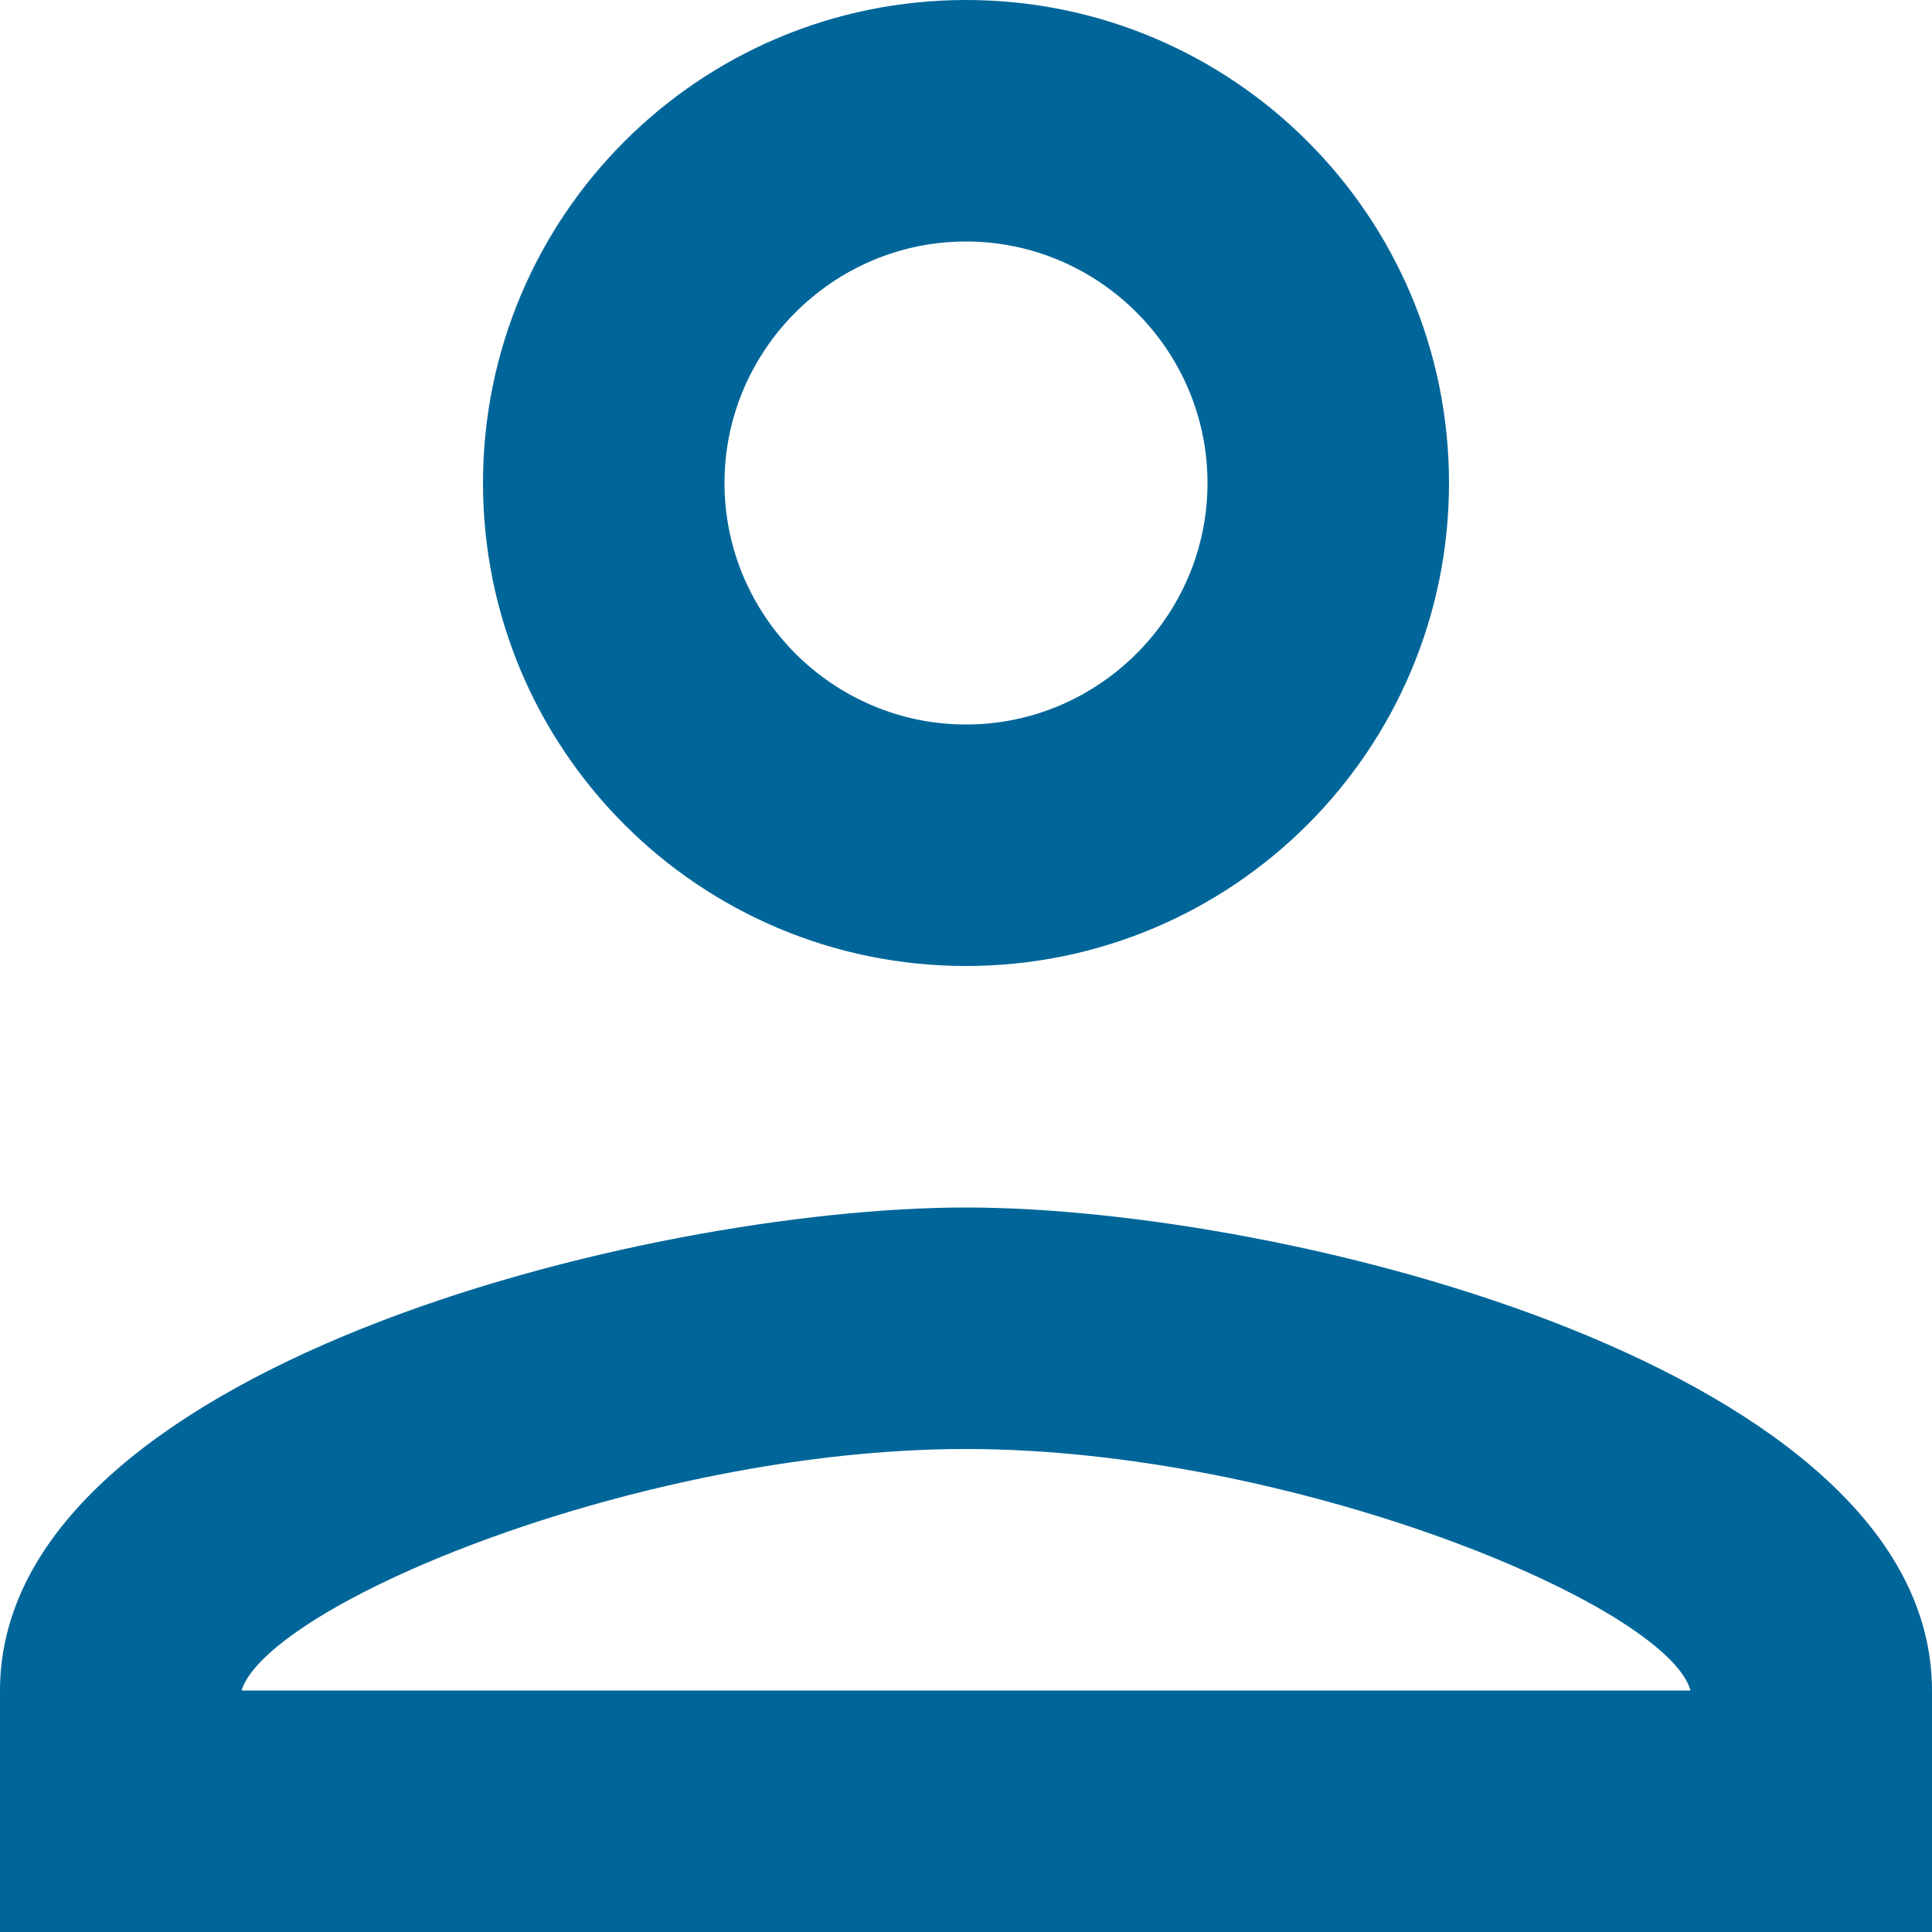
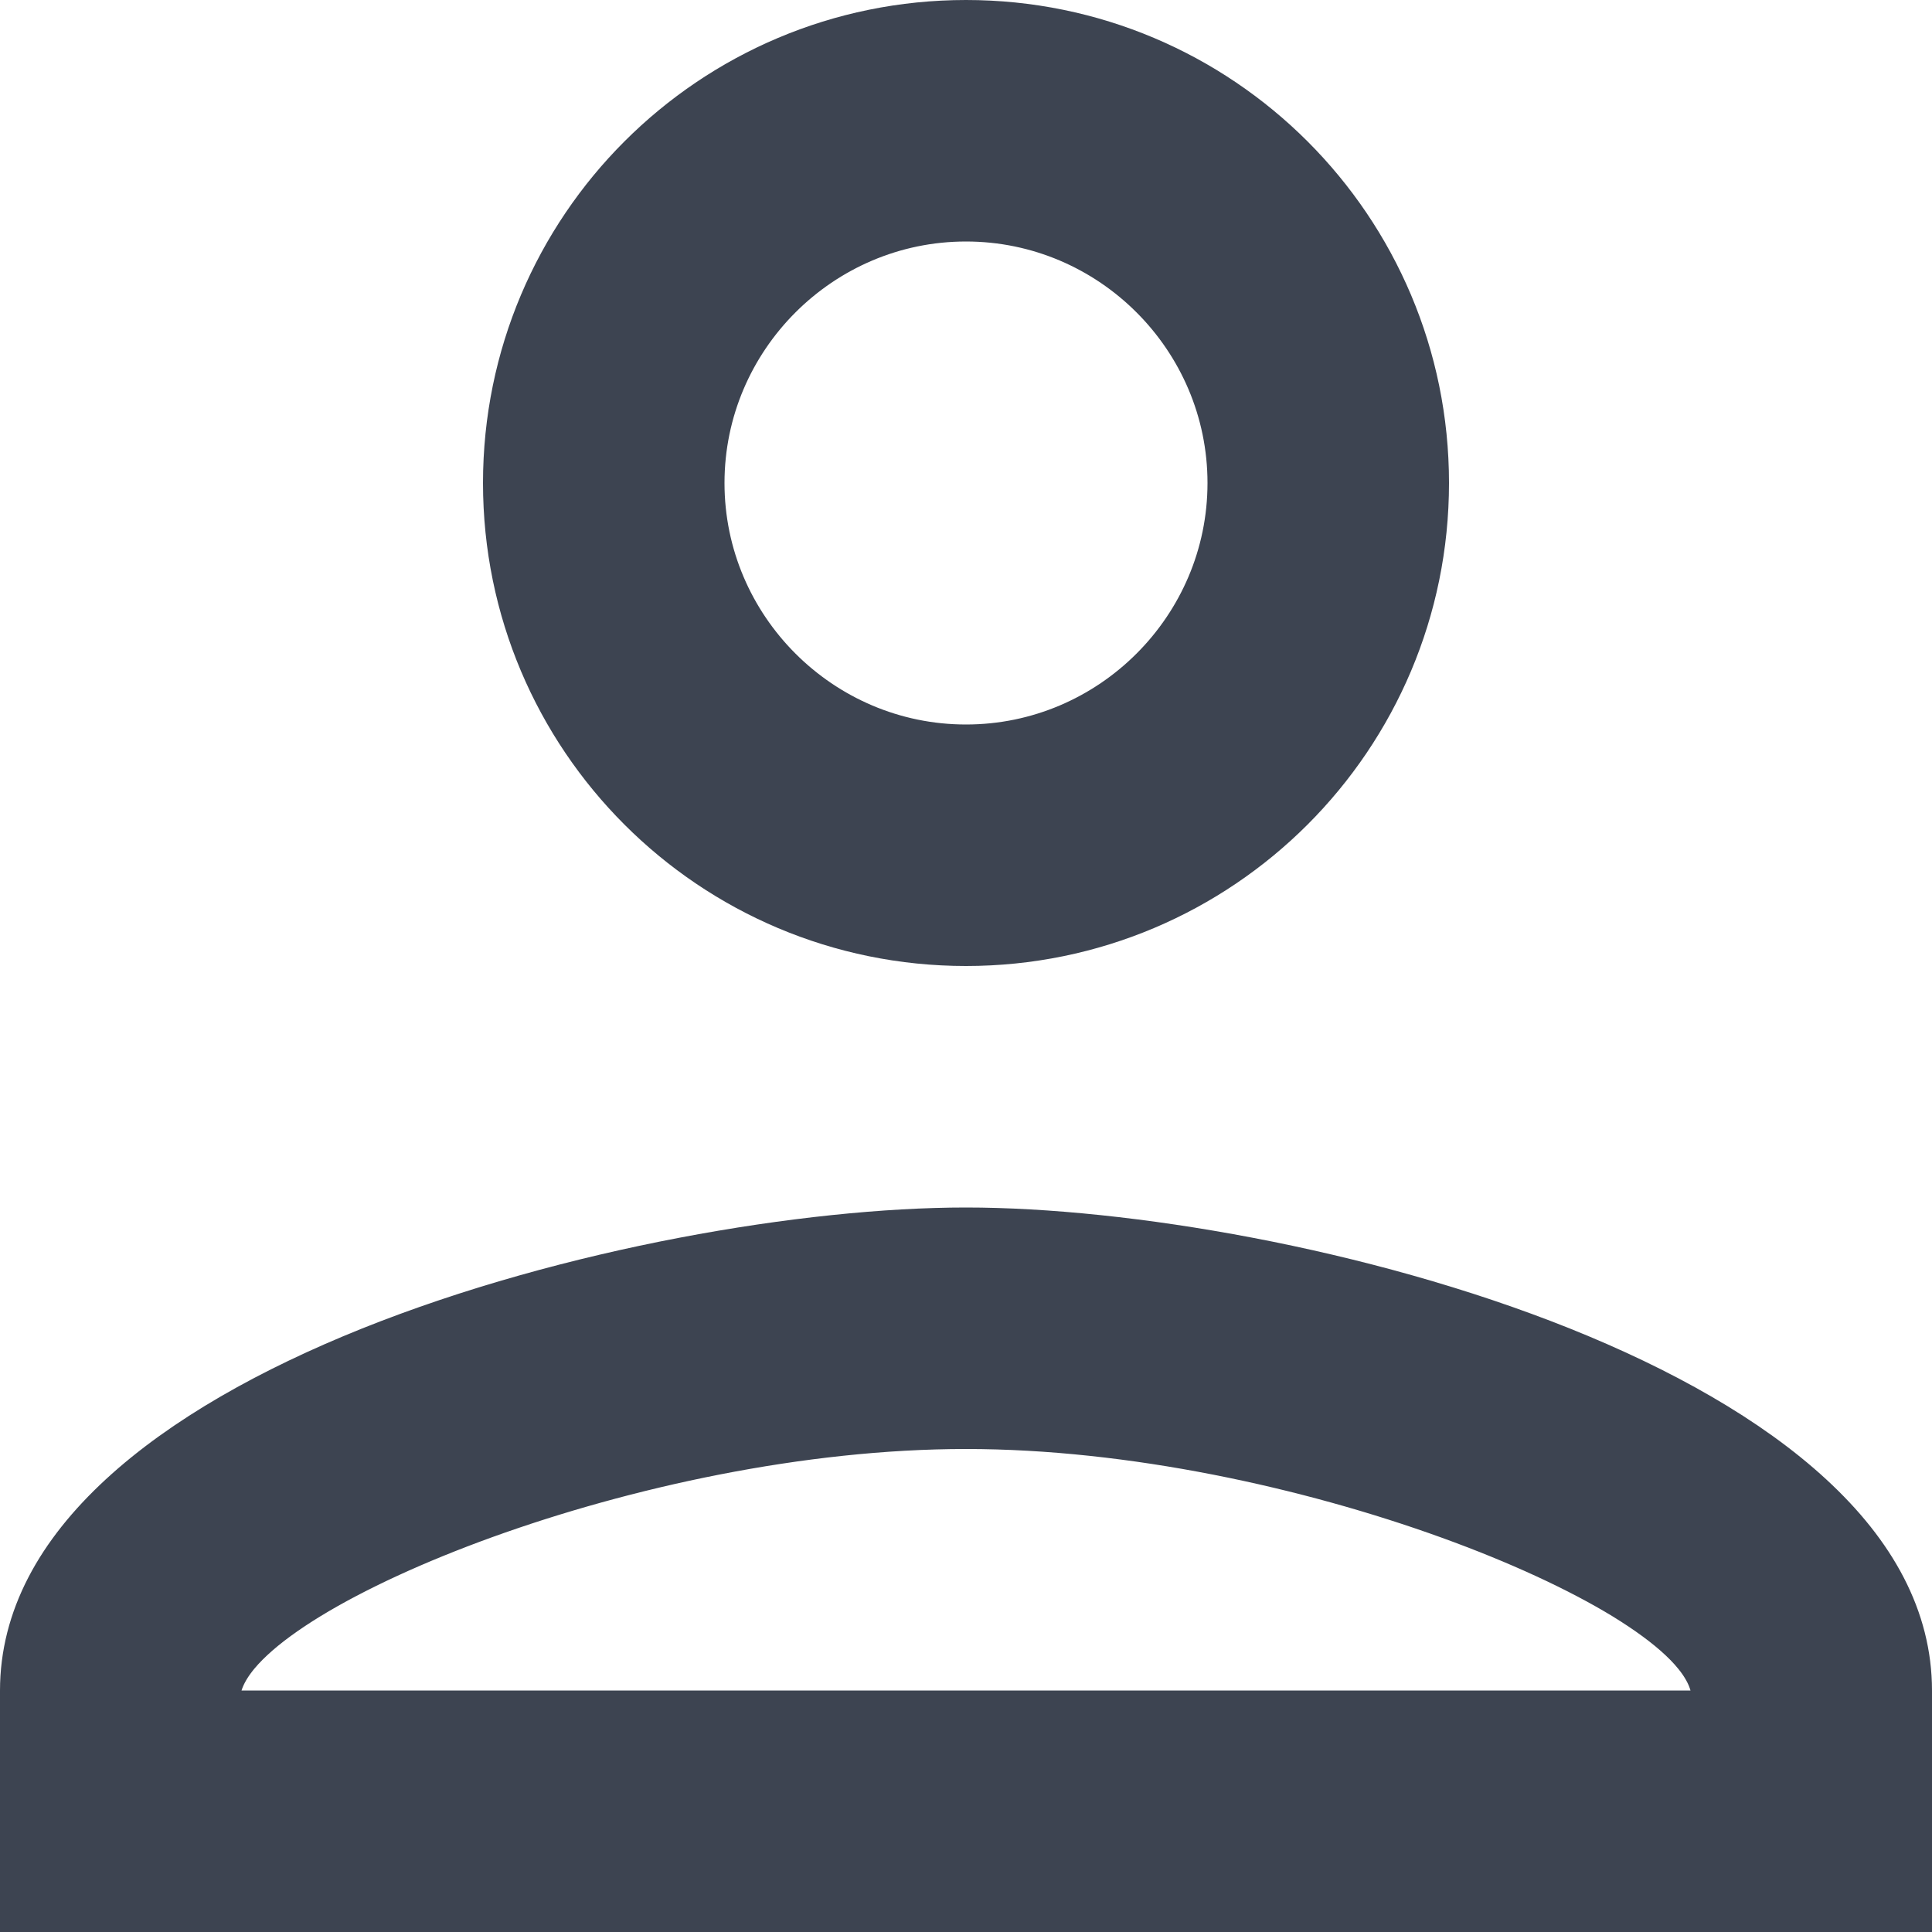
<svg xmlns="http://www.w3.org/2000/svg" width="25" height="25" viewBox="0 0 25 25" fill="none">
-   <path d="M21.875 22.375H22.535L22.356 21.739C22.281 21.472 22.094 21.243 21.899 21.059C21.695 20.866 21.432 20.676 21.133 20.492C20.532 20.125 19.732 19.755 18.822 19.426C17.004 18.769 14.68 18.25 12.5 18.25C10.328 18.25 8.016 18.765 6.201 19.42C5.293 19.748 4.494 20.117 3.89 20.485C3.589 20.669 3.325 20.859 3.118 21.052C2.919 21.237 2.732 21.462 2.649 21.723L2.44 22.375H3.125H21.875ZM16.125 6.25C16.125 4.255 14.495 2.625 12.5 2.625C10.505 2.625 8.875 4.255 8.875 6.25C8.875 8.245 10.505 9.875 12.5 9.875C14.495 9.875 16.125 8.245 16.125 6.25ZM6.75 6.25C6.75 3.073 9.323 0.5 12.5 0.5C15.677 0.5 18.25 3.073 18.25 6.25C18.25 9.427 15.677 12 12.5 12C9.323 12 6.75 9.427 6.75 6.25ZM0.5 21.875C0.5 21.02 0.925 20.233 1.706 19.512C2.49 18.788 3.6 18.165 4.871 17.655C7.415 16.637 10.477 16.125 12.5 16.125C14.523 16.125 17.585 16.637 20.128 17.655C21.4 18.165 22.51 18.788 23.294 19.512C24.076 20.233 24.5 21.02 24.5 21.875V24.5H0.5V21.875Z" fill="#006699" stroke="#006699" />
+   <path d="M21.875 22.375H22.535L22.356 21.739C22.281 21.472 22.094 21.243 21.899 21.059C21.695 20.866 21.432 20.676 21.133 20.492C20.532 20.125 19.732 19.755 18.822 19.426C17.004 18.769 14.68 18.25 12.5 18.25C10.328 18.25 8.016 18.765 6.201 19.42C5.293 19.748 4.494 20.117 3.89 20.485C3.589 20.669 3.325 20.859 3.118 21.052C2.919 21.237 2.732 21.462 2.649 21.723L2.44 22.375H3.125H21.875ZM16.125 6.25C16.125 4.255 14.495 2.625 12.5 2.625C10.505 2.625 8.875 4.255 8.875 6.25C8.875 8.245 10.505 9.875 12.5 9.875C14.495 9.875 16.125 8.245 16.125 6.25ZM6.75 6.25C6.75 3.073 9.323 0.5 12.5 0.5C15.677 0.5 18.25 3.073 18.25 6.25C18.25 9.427 15.677 12 12.5 12C9.323 12 6.75 9.427 6.75 6.25ZM0.5 21.875C0.5 21.02 0.925 20.233 1.706 19.512C2.49 18.788 3.6 18.165 4.871 17.655C7.415 16.637 10.477 16.125 12.5 16.125C14.523 16.125 17.585 16.637 20.128 17.655C21.4 18.165 22.51 18.788 23.294 19.512C24.076 20.233 24.5 21.02 24.5 21.875V24.5H0.5V21.875Z" fill="#3D4451" stroke="#3D4451" />
</svg>
